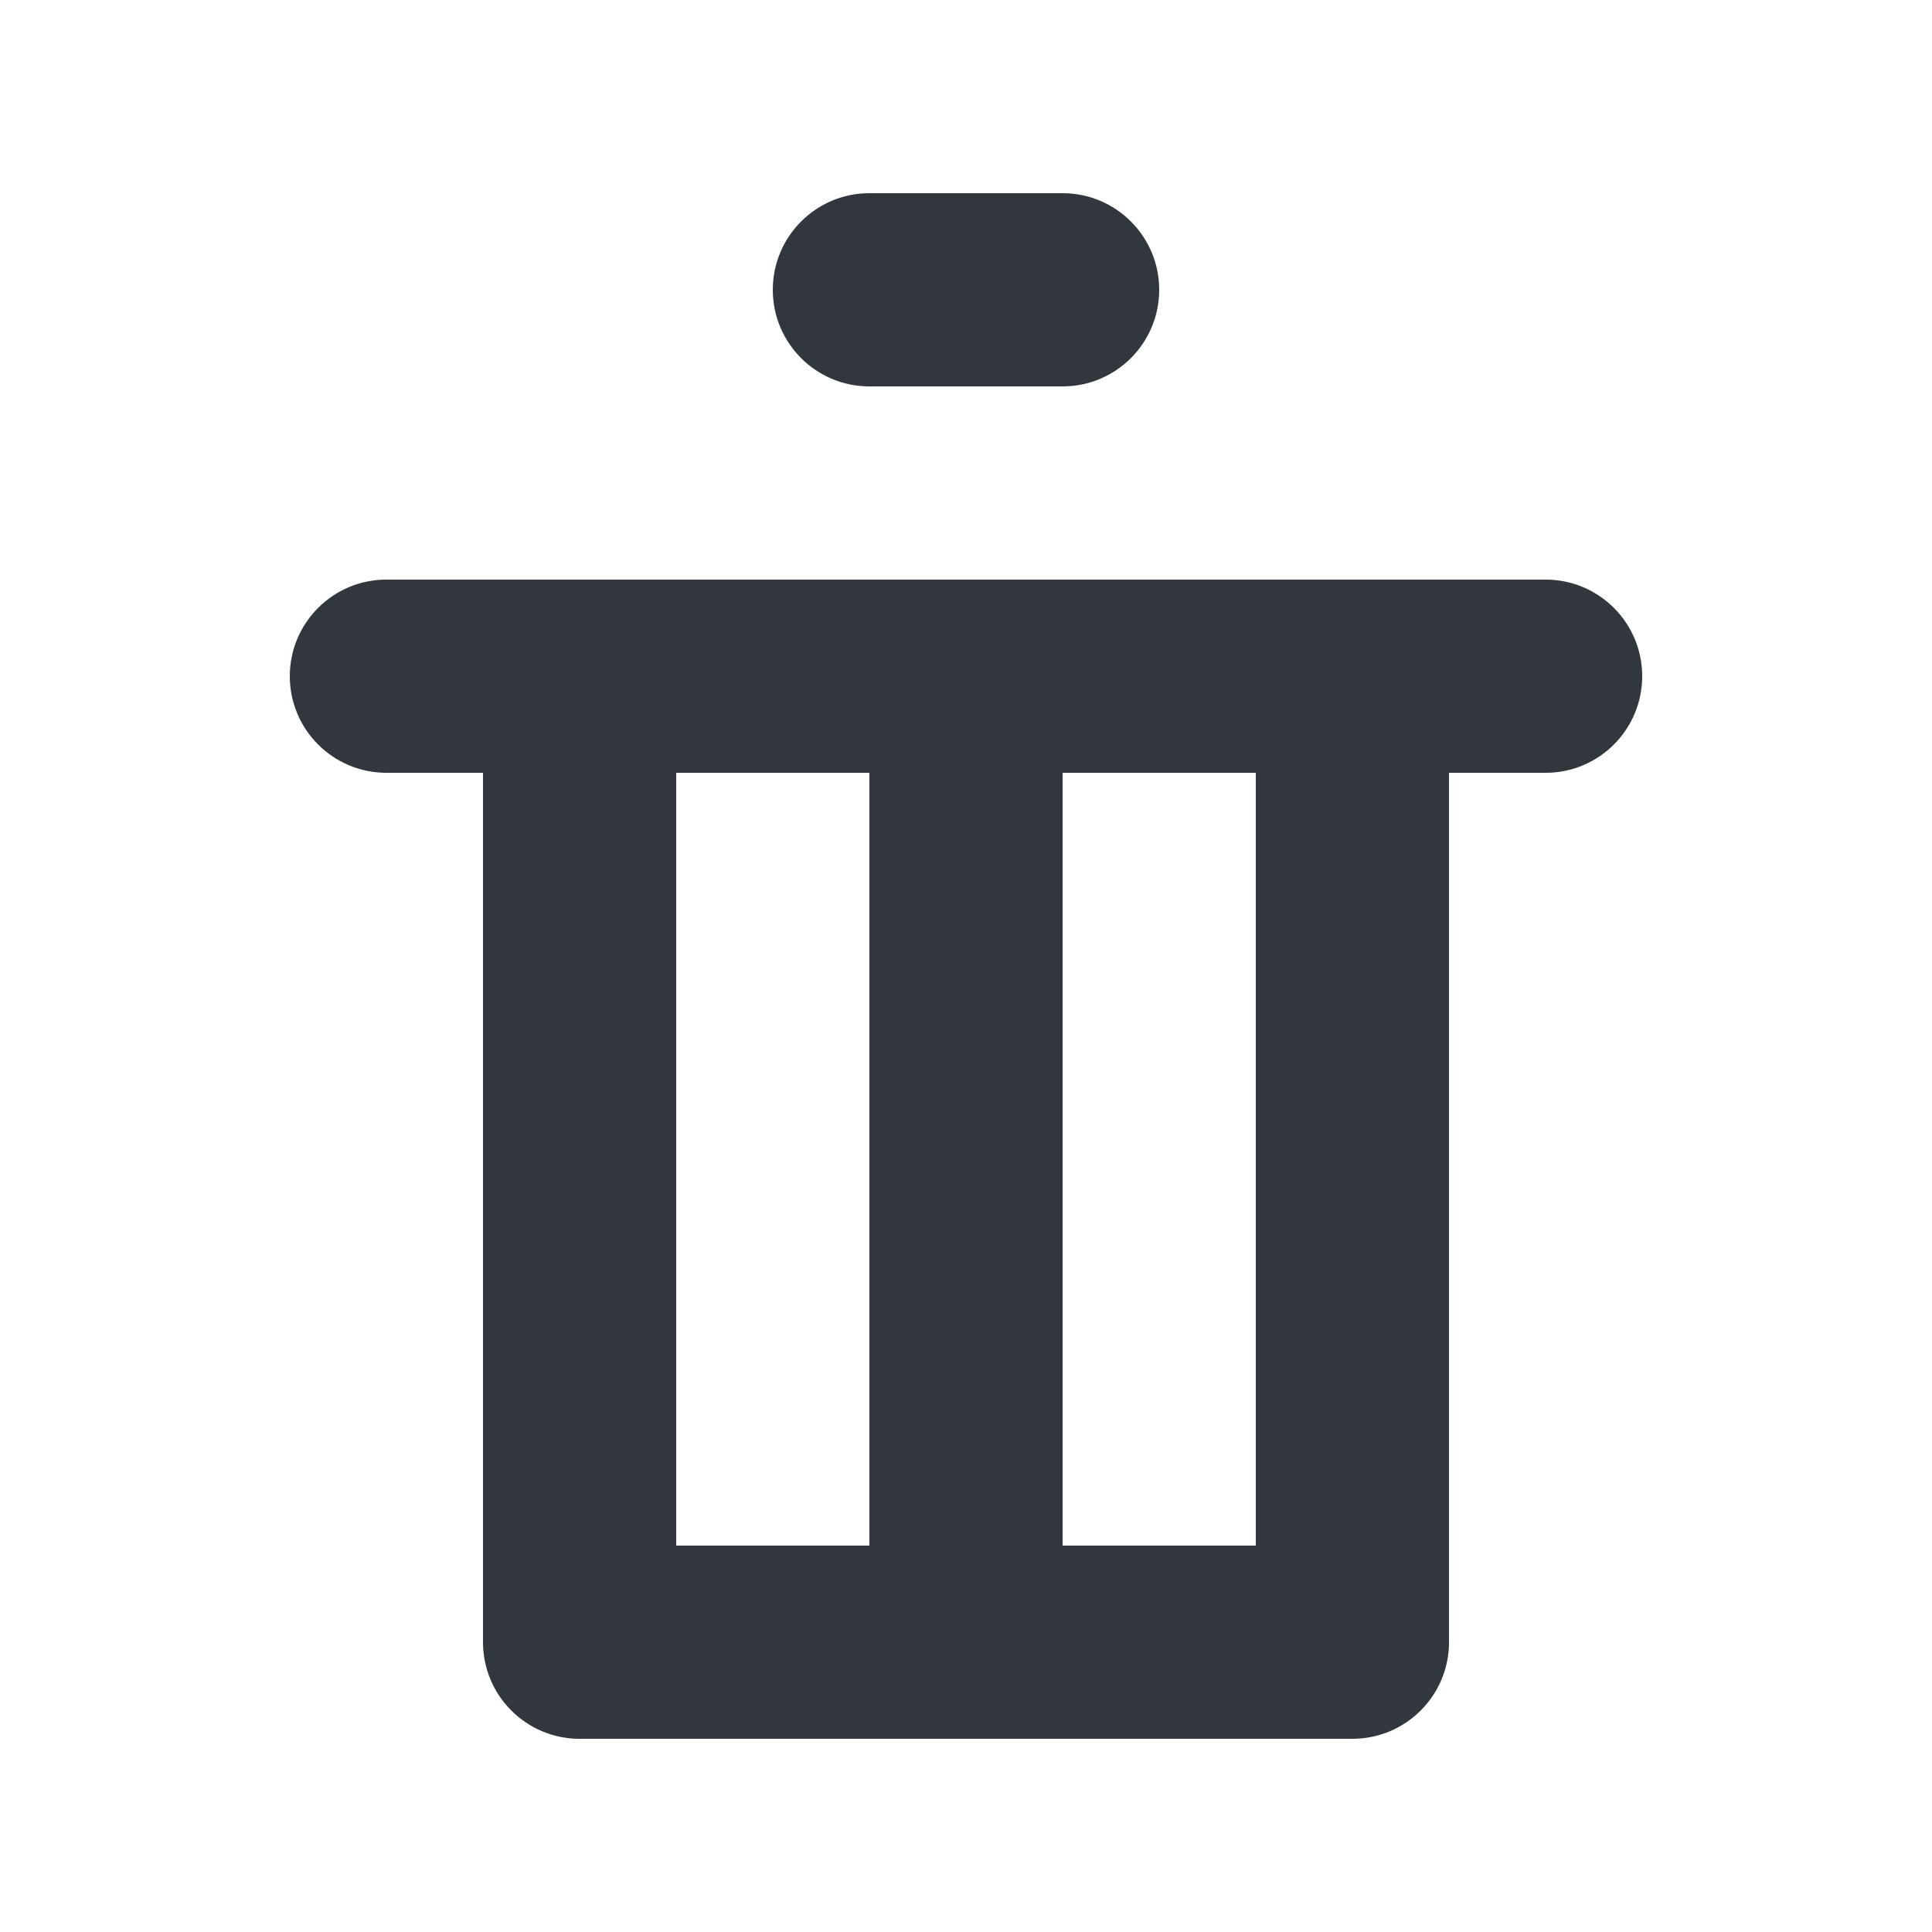
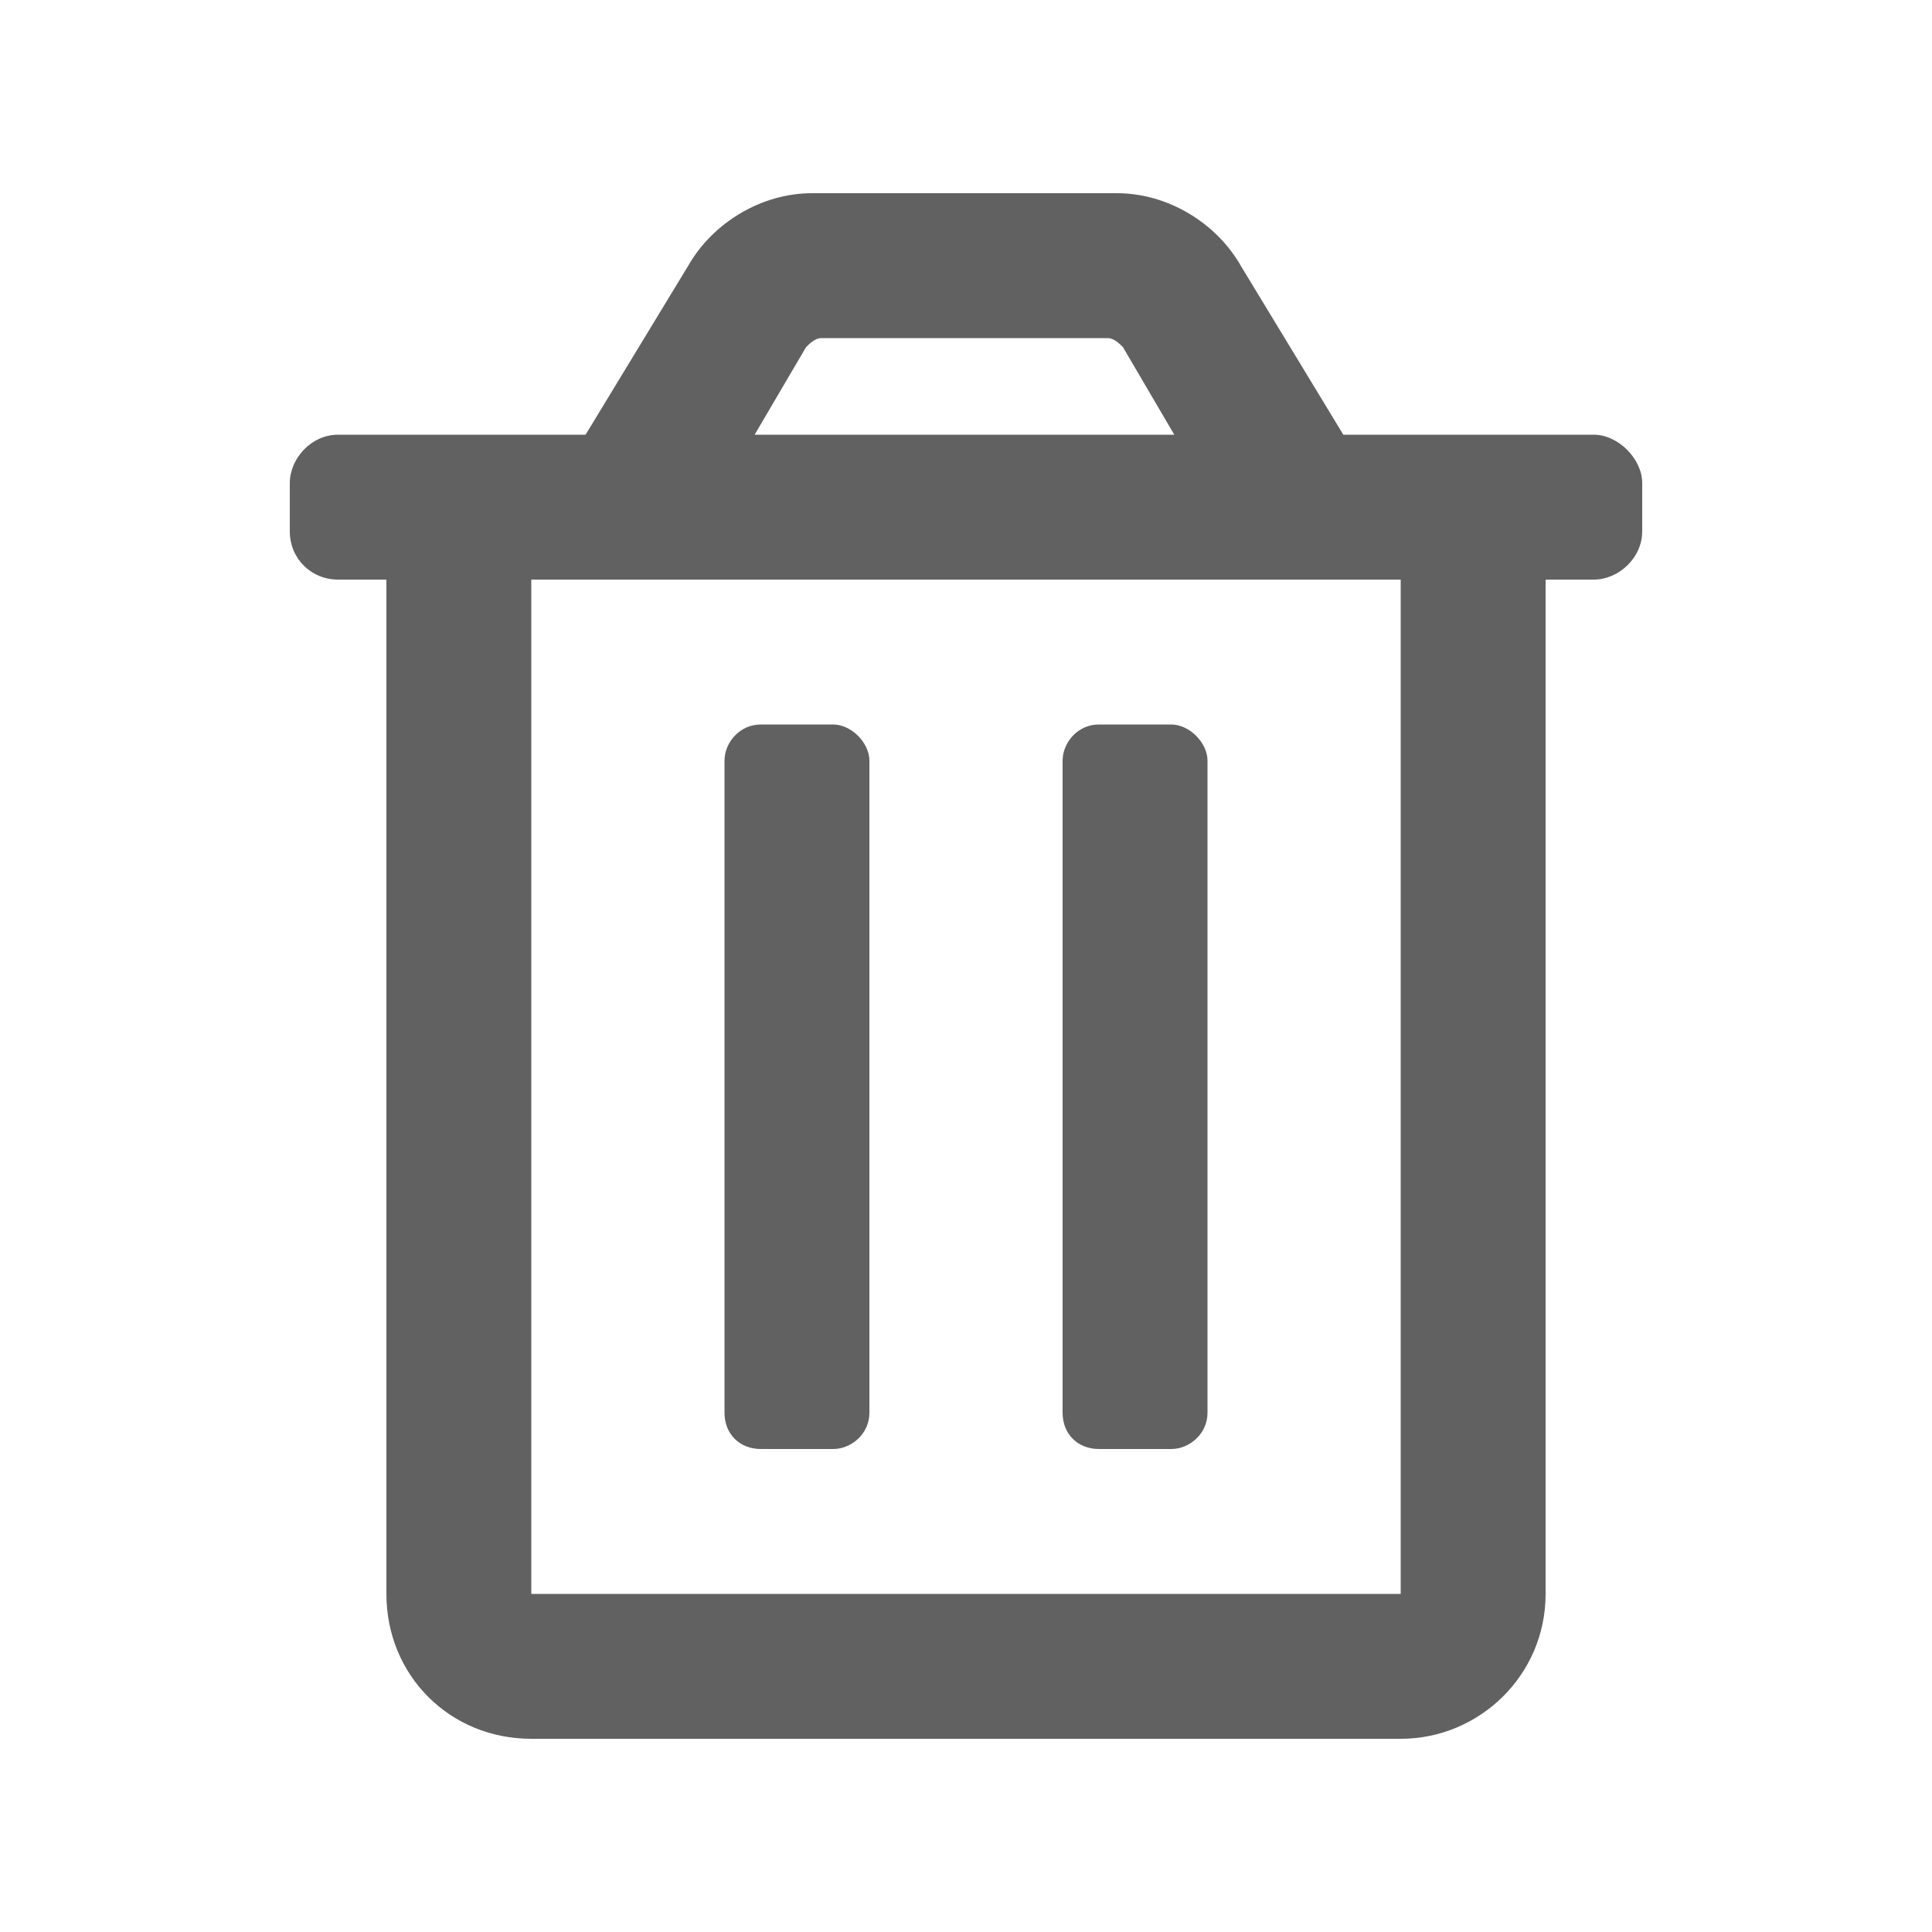
- <svg xmlns="http://www.w3.org/2000/svg" viewBox="0 0 20 20">
-   <path d="M16 6H4a1 1 0 1 0 0 2h1v9a1 1 0 0 0 1 1h8a1 1 0 0 0 1-1V8h1a1 1 0 1 0 0-2zM9 4a1 1 0 1 1 0-2h2a1 1 0 1 1 0 2H9zm2 12h2V8h-2v8zm-4 0h2V8H7v8z" fill="#31373D" fill-rule="evenodd" />
+ <svg xmlns="http://www.w3.org/2000/svg" viewBox="0 0 20 20" fill="none">
+   <path d="M11.375 15H12.125C12.312 15 12.5 14.844 12.5 14.625V7.875C12.5 7.688 12.312 7.5 12.125 7.5H11.375C11.156 7.5 11 7.688 11 7.875V14.625C11 14.844 11.156 15 11.375 15ZM16.5 4.5H13.906L12.844 2.75C12.594 2.312 12.094 2 11.562 2H8.406C7.875 2 7.375 2.312 7.125 2.75L6.062 4.5H3.5C3.219 4.5 3 4.75 3 5V5.5C3 5.781 3.219 6 3.5 6H4V16.5C4 17.344 4.656 18 5.5 18H14.5C15.312 18 16 17.344 16 16.5V6H16.5C16.75 6 17 5.781 17 5.5V5C17 4.75 16.75 4.5 16.5 4.5ZM8.344 3.594C8.375 3.562 8.438 3.5 8.5 3.5C8.5 3.5 8.5 3.5 8.531 3.5H11.469C11.531 3.5 11.594 3.562 11.625 3.594L12.156 4.5H7.812L8.344 3.594ZM14.5 16.5H5.5V6H14.5V16.5ZM7.875 15H8.625C8.812 15 9 14.844 9 14.625V7.875C9 7.688 8.812 7.5 8.625 7.5H7.875C7.656 7.5 7.5 7.688 7.5 7.875V14.625C7.5 14.844 7.656 15 7.875 15Z" fill="#616161" />
</svg>
